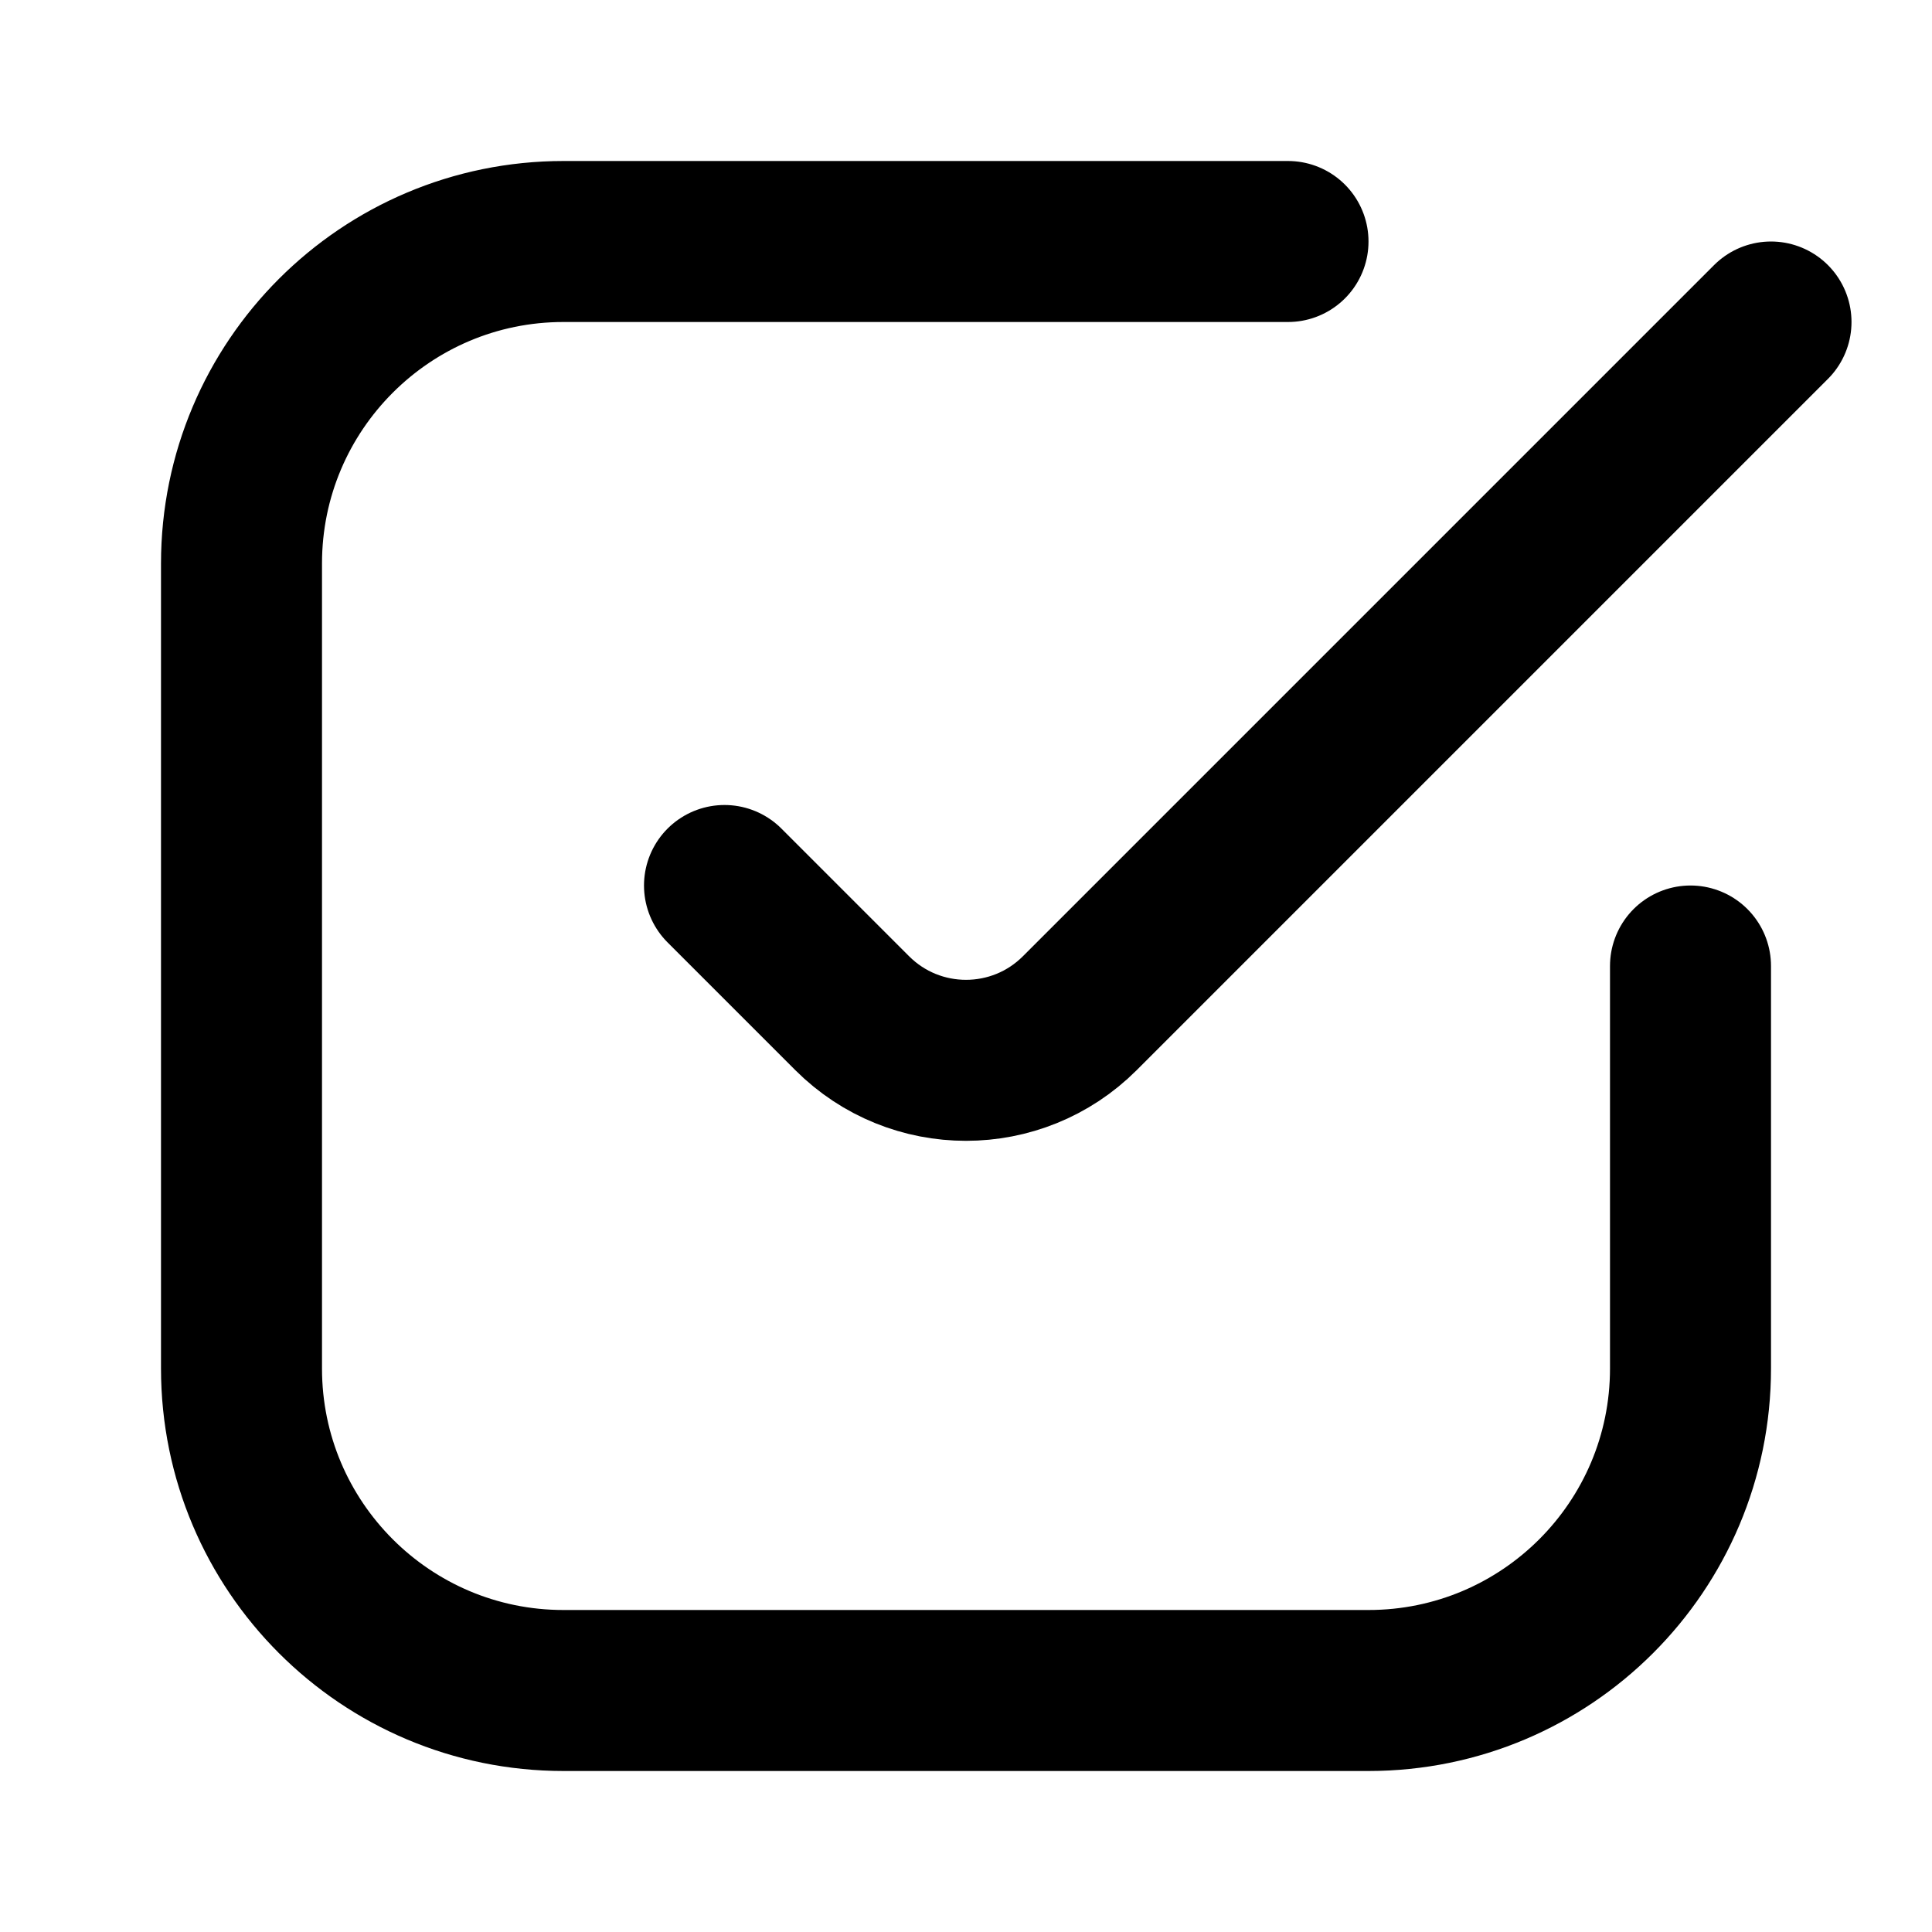
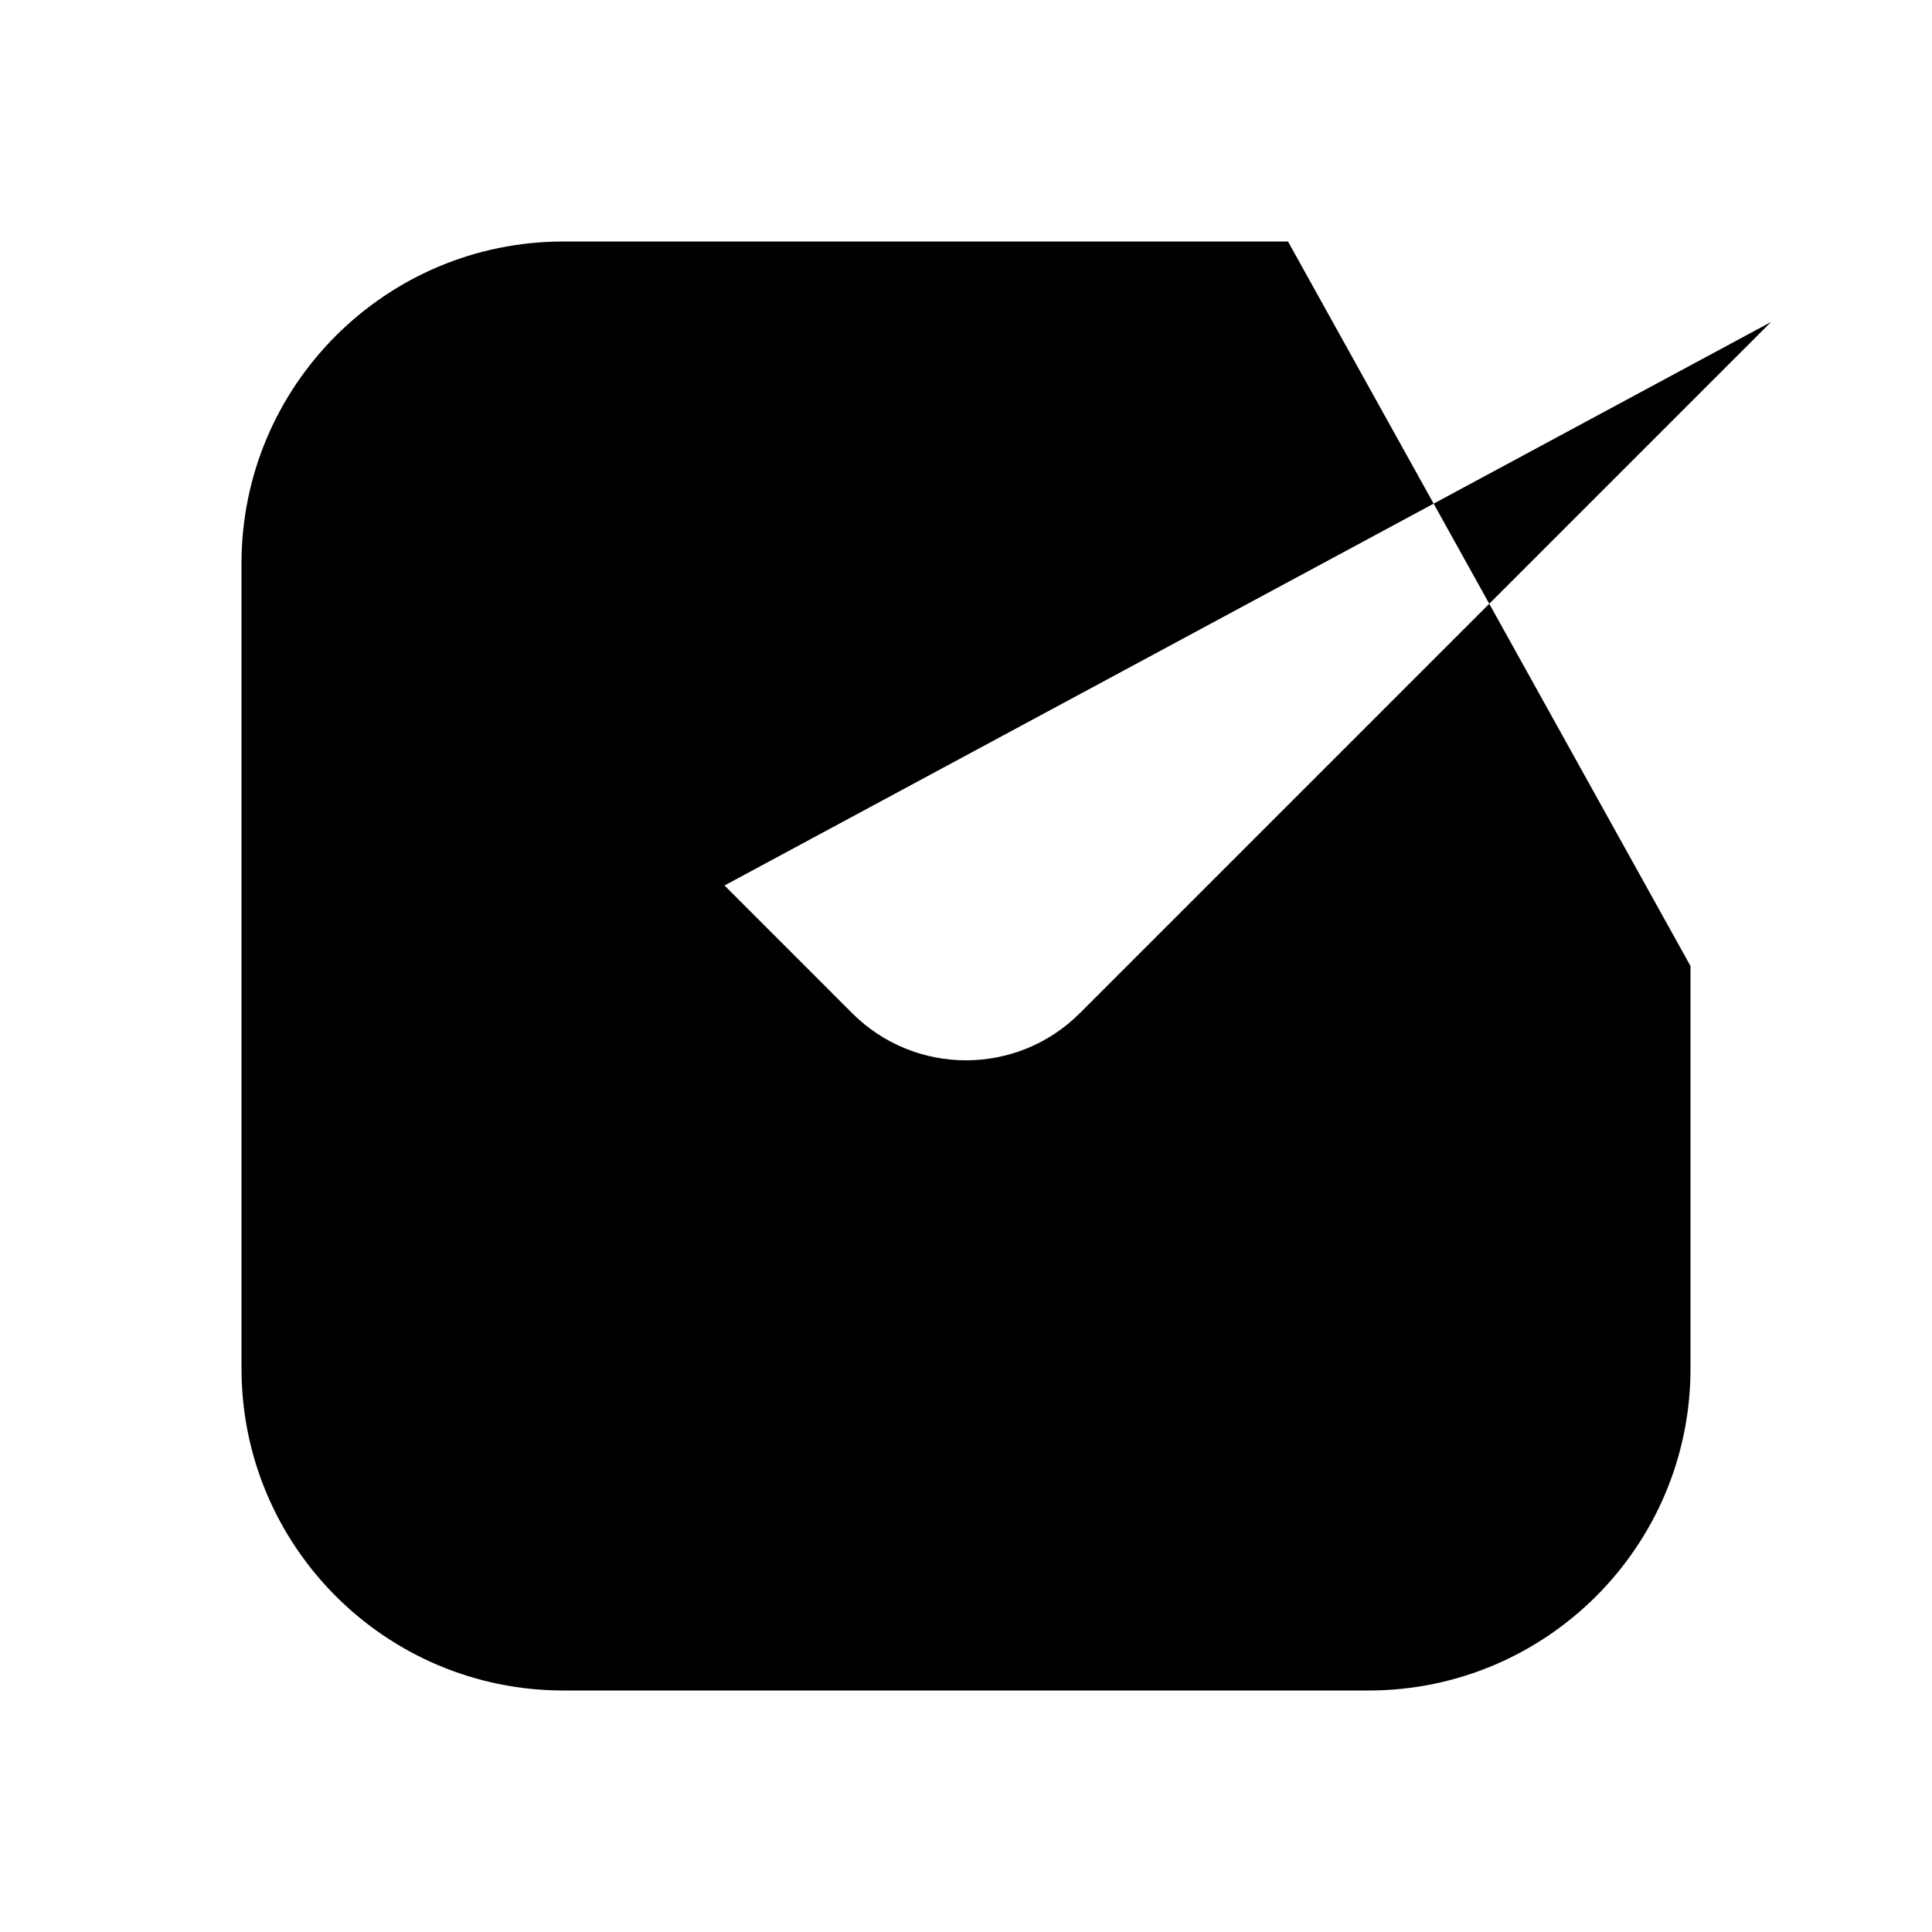
- <svg xmlns="http://www.w3.org/2000/svg" width="24" height="24" viewBox="0 0 24 24" fill="none">
-   <path d="M9 11L10.586 12.586C11.367 13.367 12.633 13.367 13.414 12.586L22 4M21 12V17C21 19.209 19.209 21 17 21H7C4.791 21 3 19.209 3 17V7C3 4.791 4.791 3 7 3H16" stroke="black" stroke-width="2" stroke-linecap="round" stroke-linejoin="round" />
+ <svg xmlns="http://www.w3.org/2000/svg" width="24" height="24" viewBox="0 0 24 24" stroke-width="2">
+   <path d="M9 11L10.586 12.586C11.367 13.367 12.633 13.367 13.414 12.586L22 4M21 12V17C21 19.209 19.209 21 17 21H7C4.791 21 3 19.209 3 17V7C3 4.791 4.791 3 7 3H16" stroke-linecap="round" stroke-linejoin="round" />
</svg>
